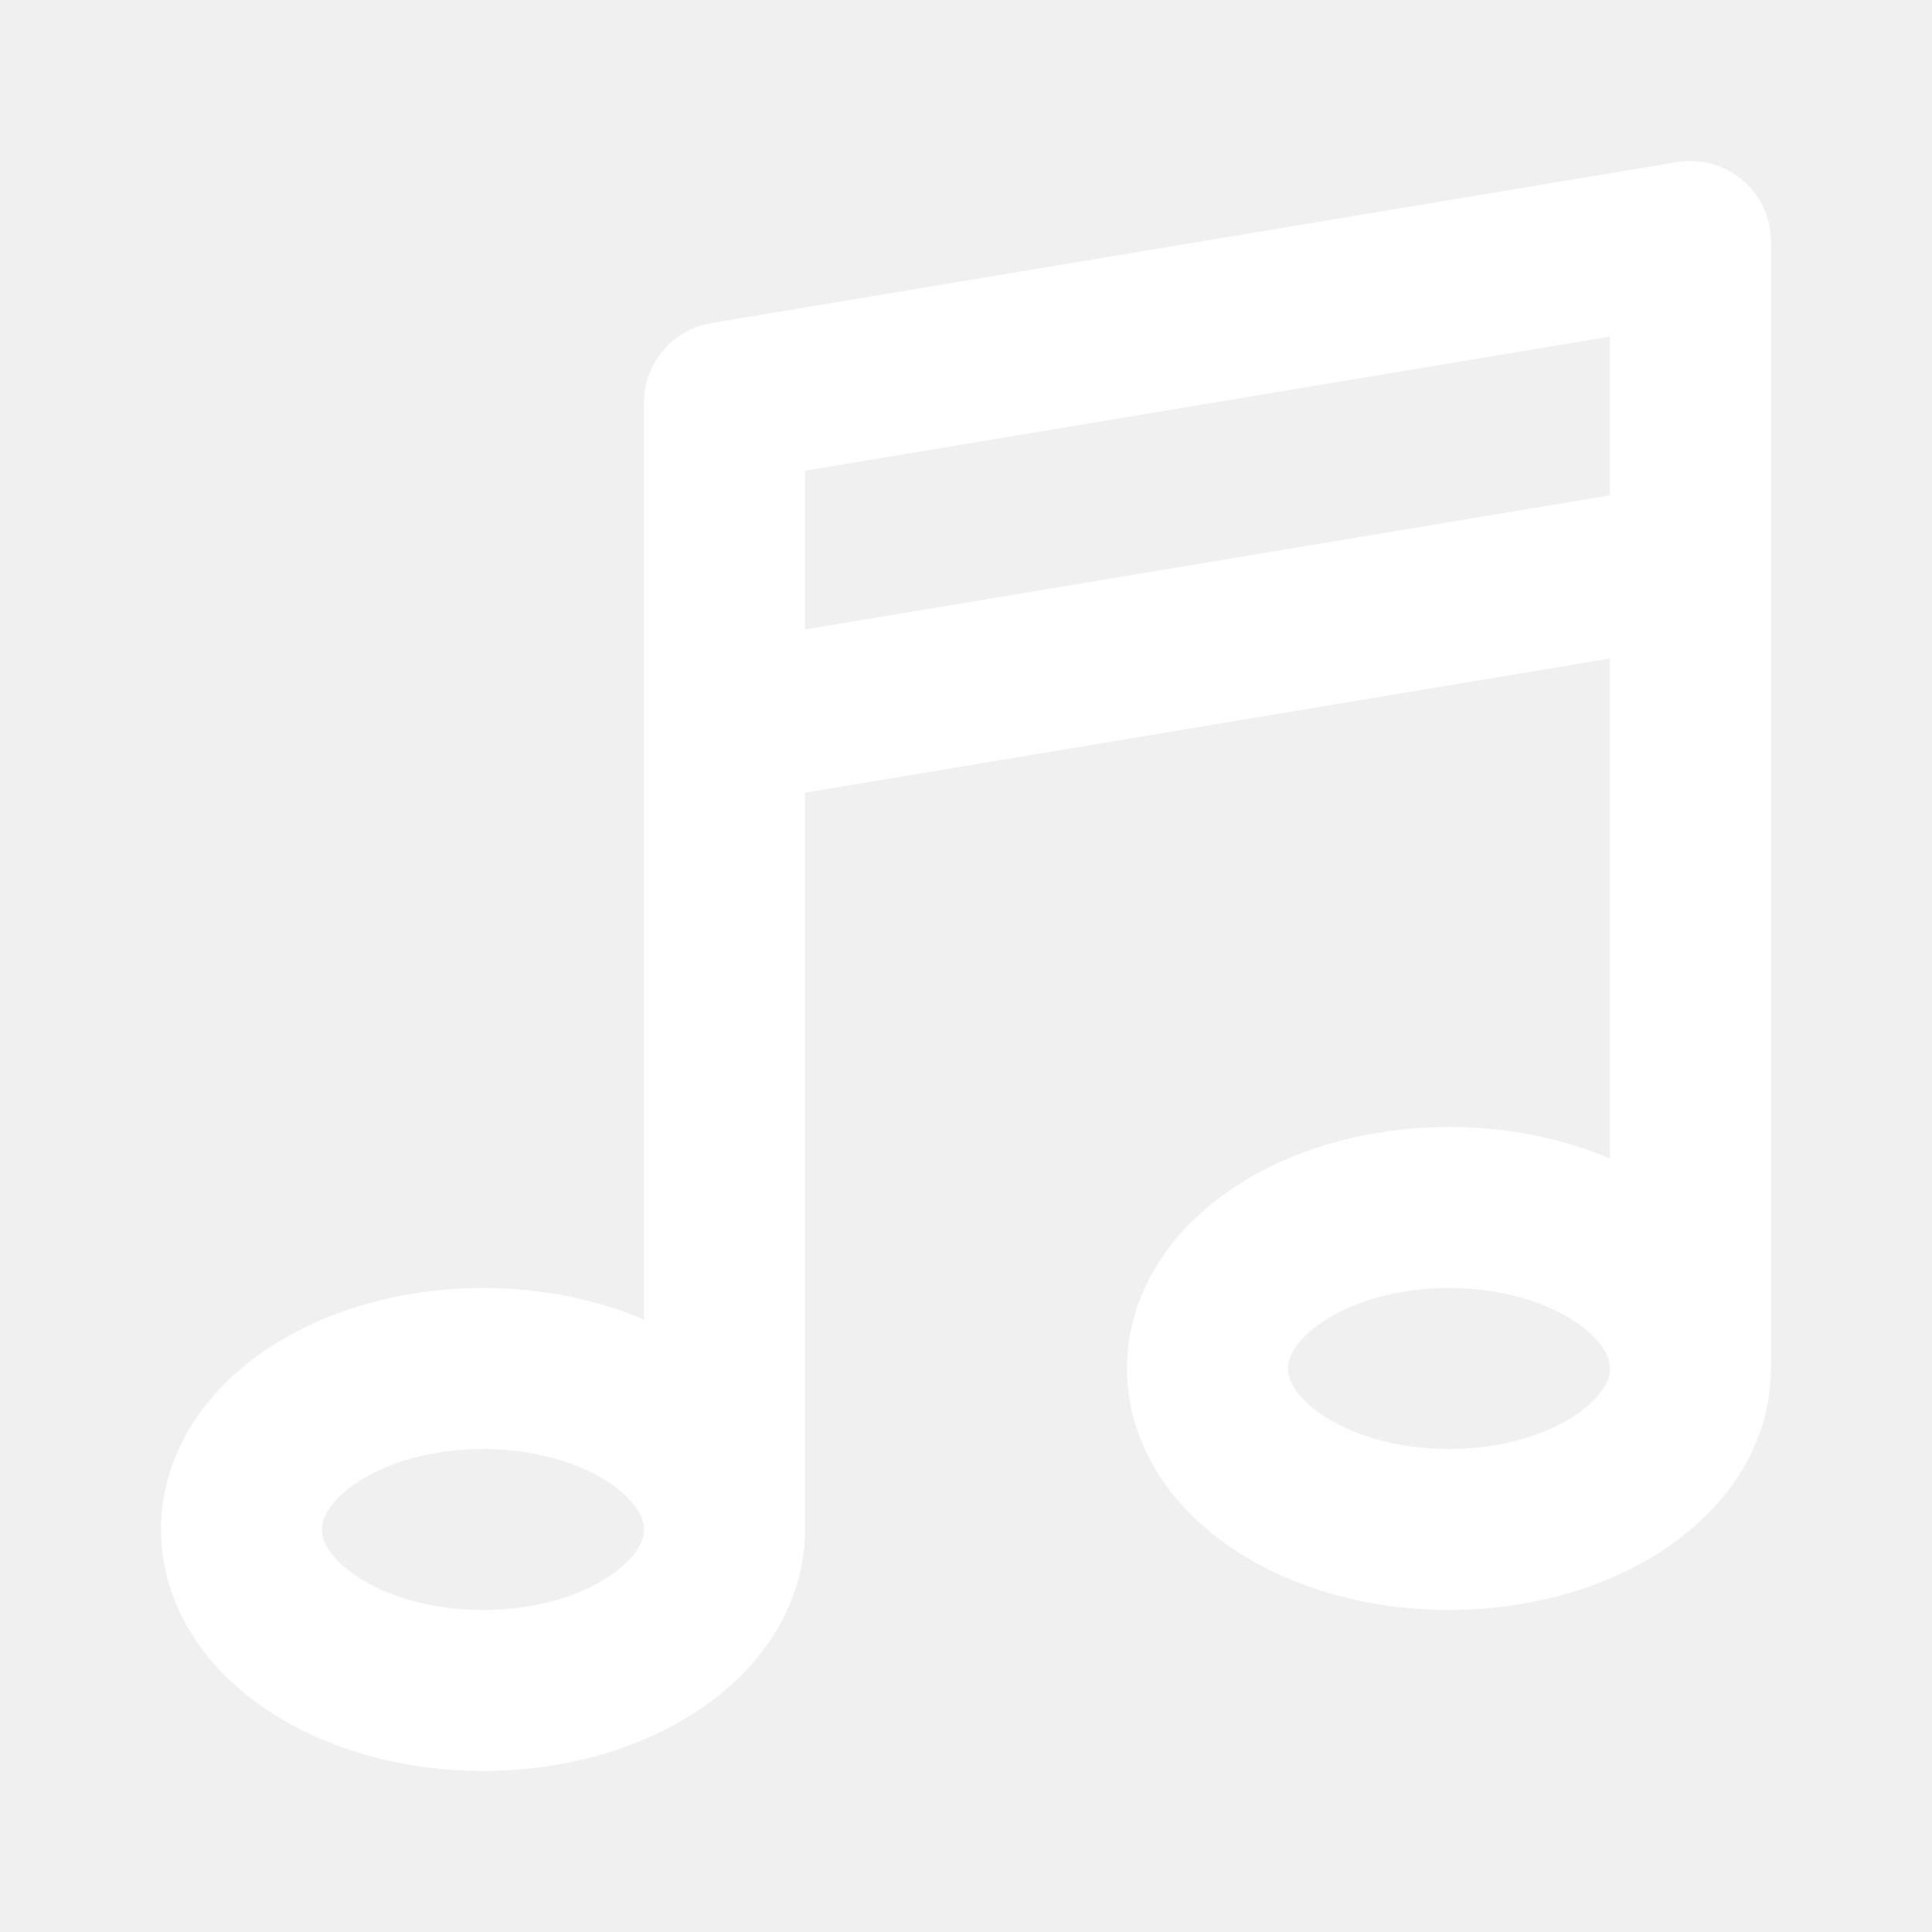
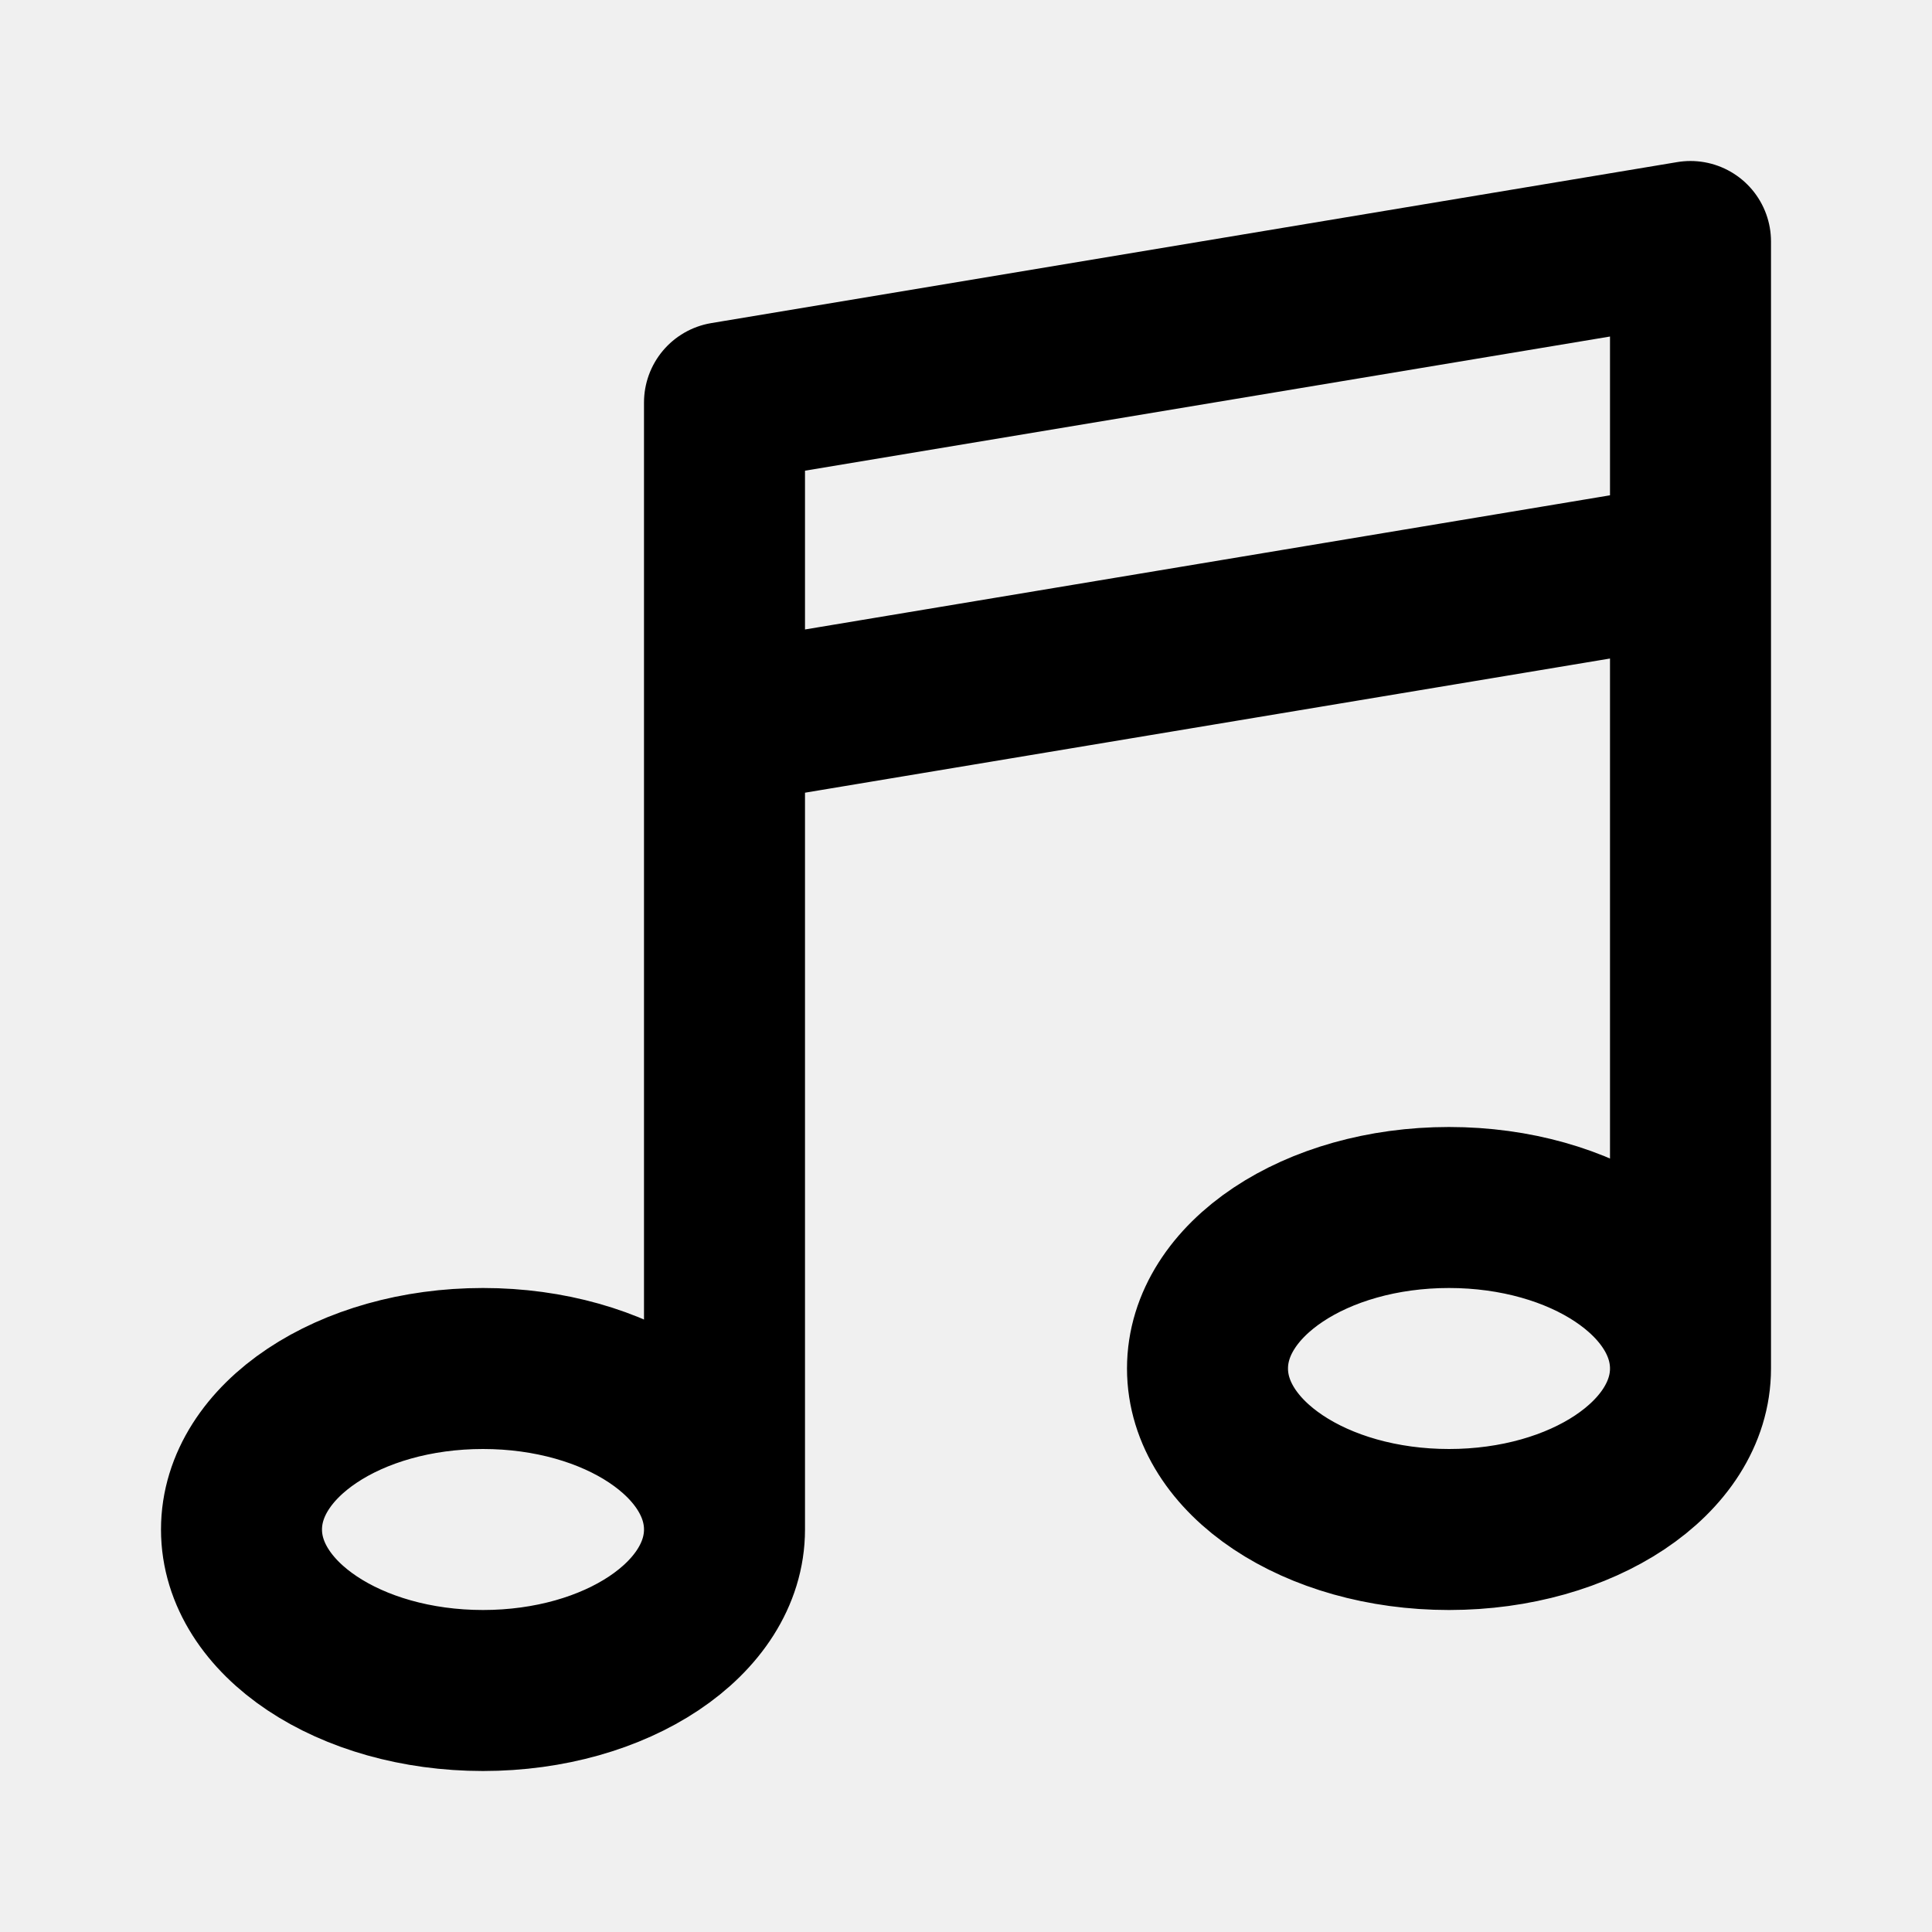
<svg xmlns="http://www.w3.org/2000/svg" viewBox="0 0 24 24" fill="none">
-   <path d="M9 19C9 20.105 7.657 21 6 21C4.343 21 3 20.105 3 19C3 17.895 4.343 17 6 17C7.657 17 9 17.895 9 19ZM9 19V5L21 3V17M21 17C21 18.105 19.657 19 18 19C16.343 19 15 18.105 15 17C15 15.895 16.343 15 18 15C19.657 15 21 15.895 21 17ZM9 9L21 7" stroke="white" stroke-width="2" stroke-linecap="round" stroke-linejoin="round" />
+   <path d="M9 19C9 20.105 7.657 21 6 21C4.343 21 3 20.105 3 19C3 17.895 4.343 17 6 17C7.657 17 9 17.895 9 19ZM9 19V5L21 3V17M21 17C21 18.105 19.657 19 18 19C16.343 19 15 18.105 15 17C15 15.895 16.343 15 18 15C19.657 15 21 15.895 21 17ZM9 9L21 7" stroke="currentColor" stroke-width="2" stroke-linecap="round" stroke-linejoin="round" />
</svg>
